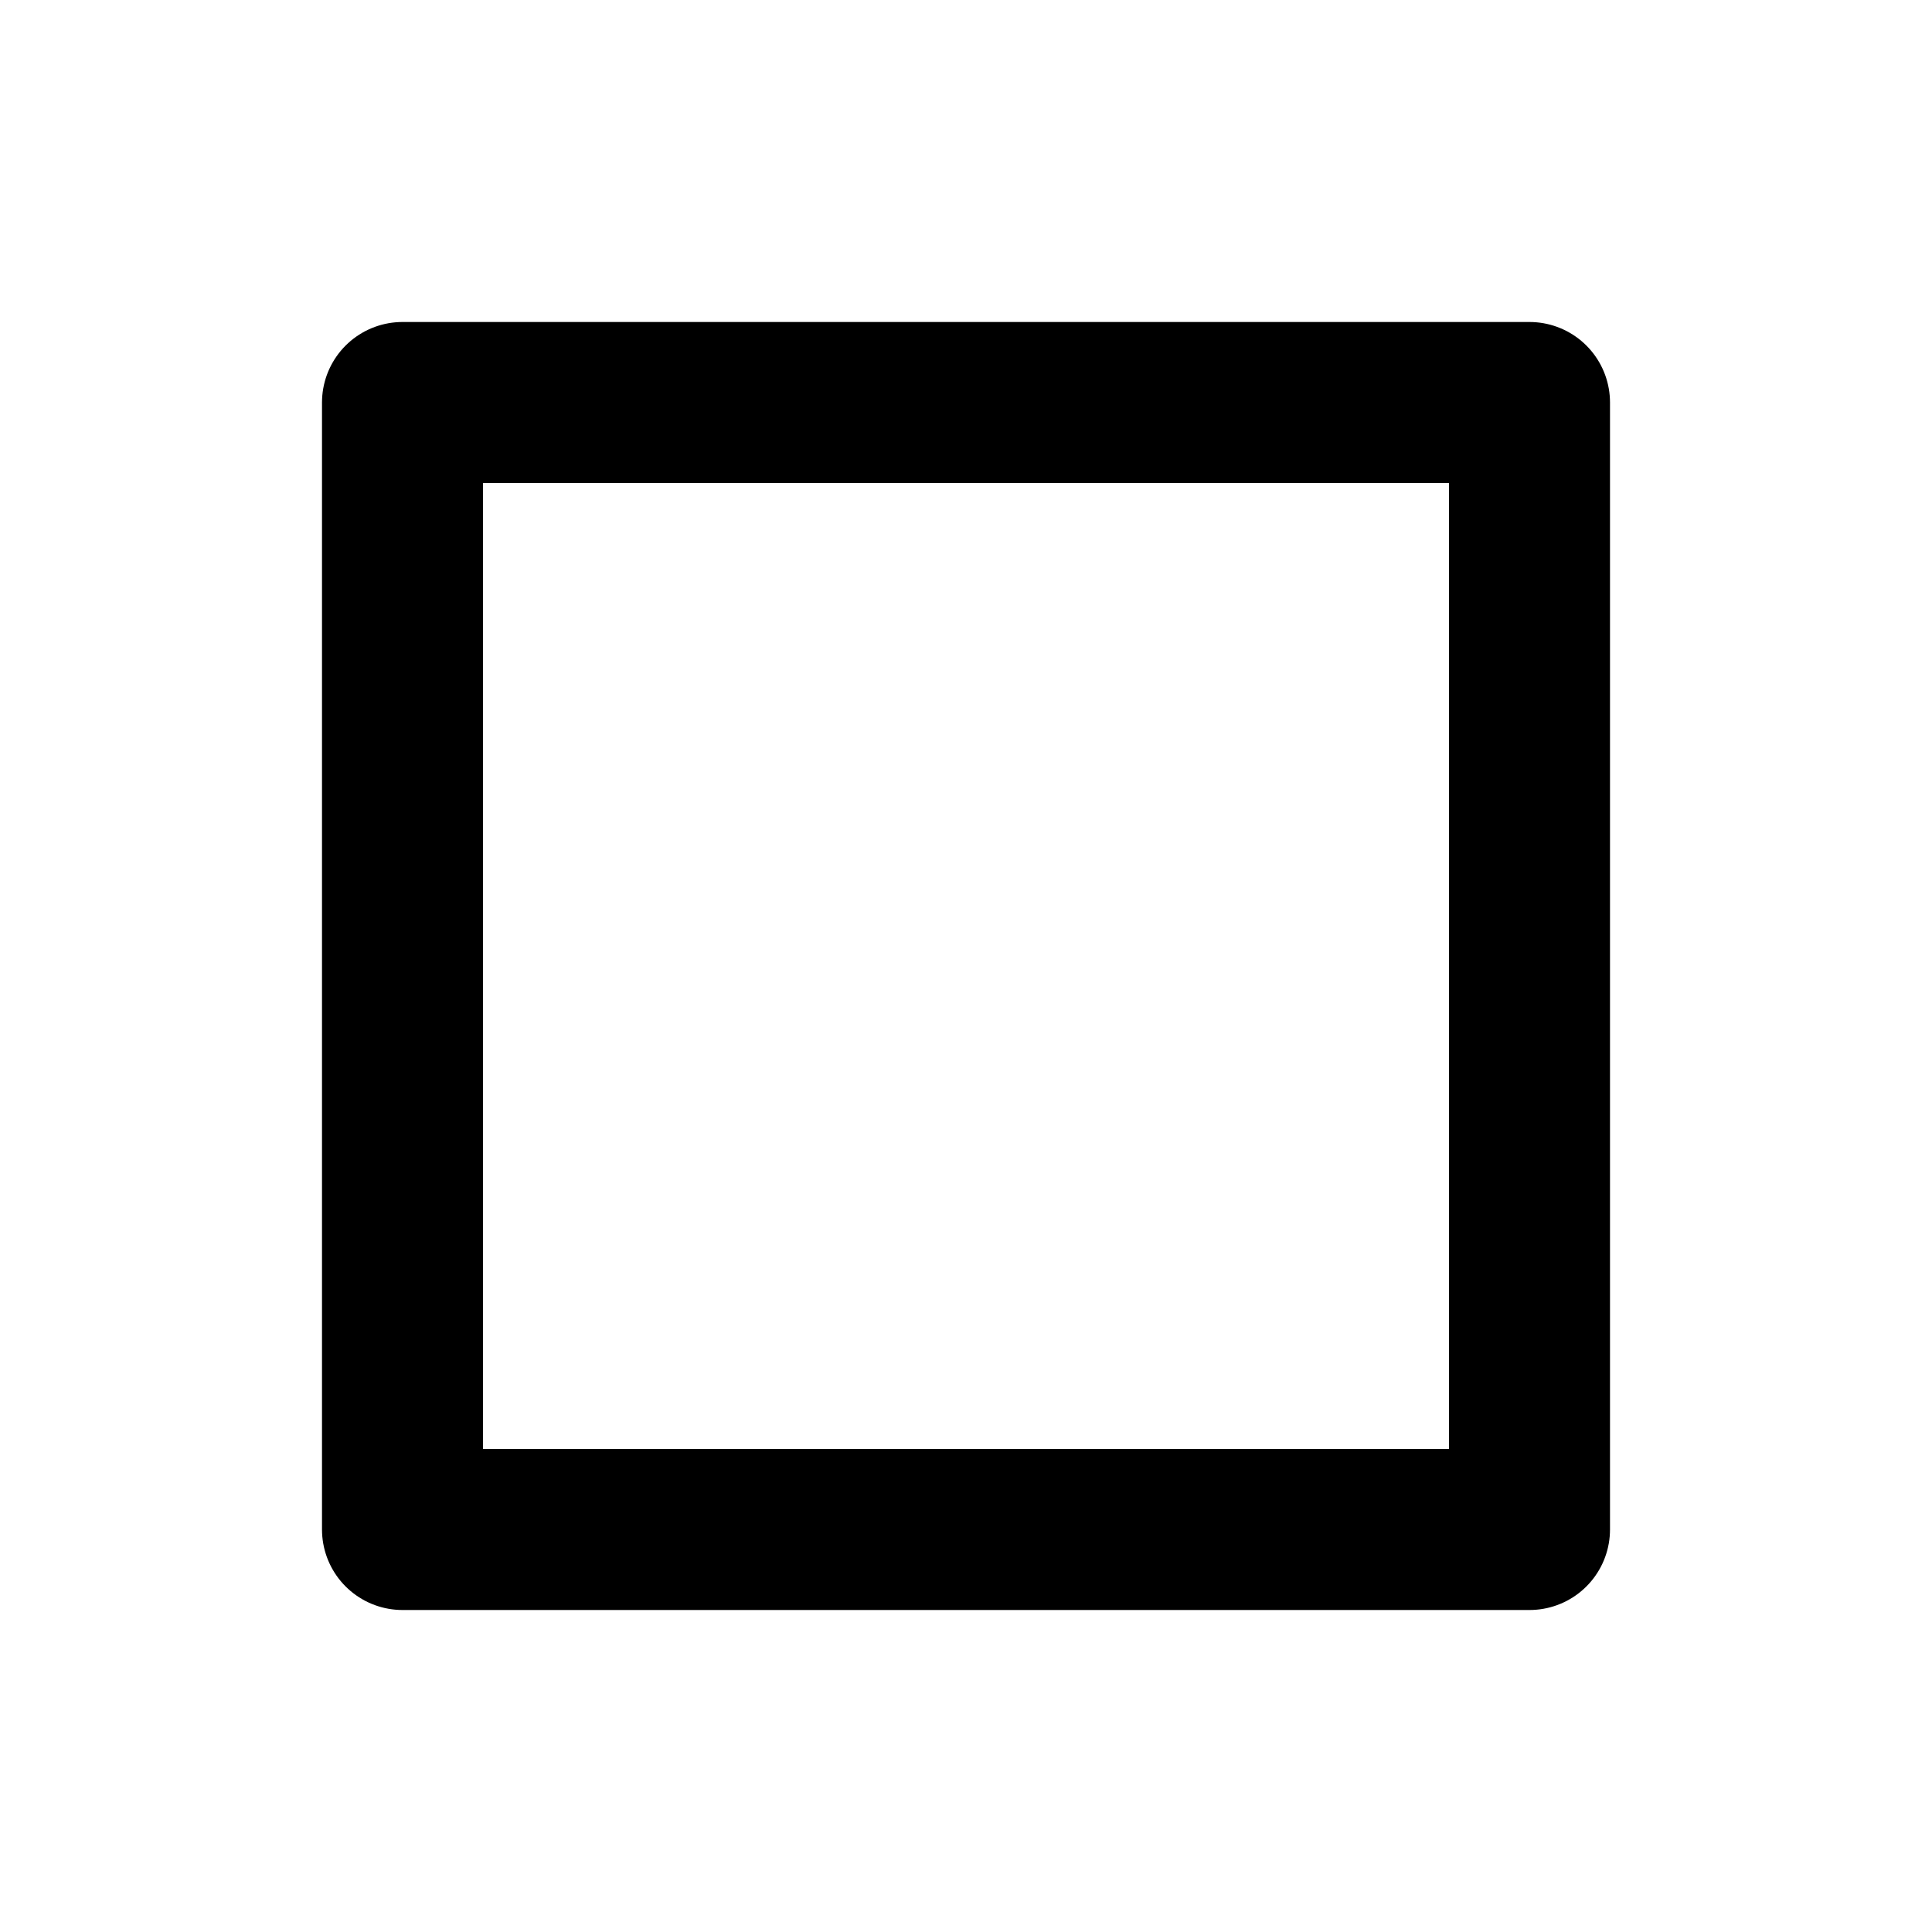
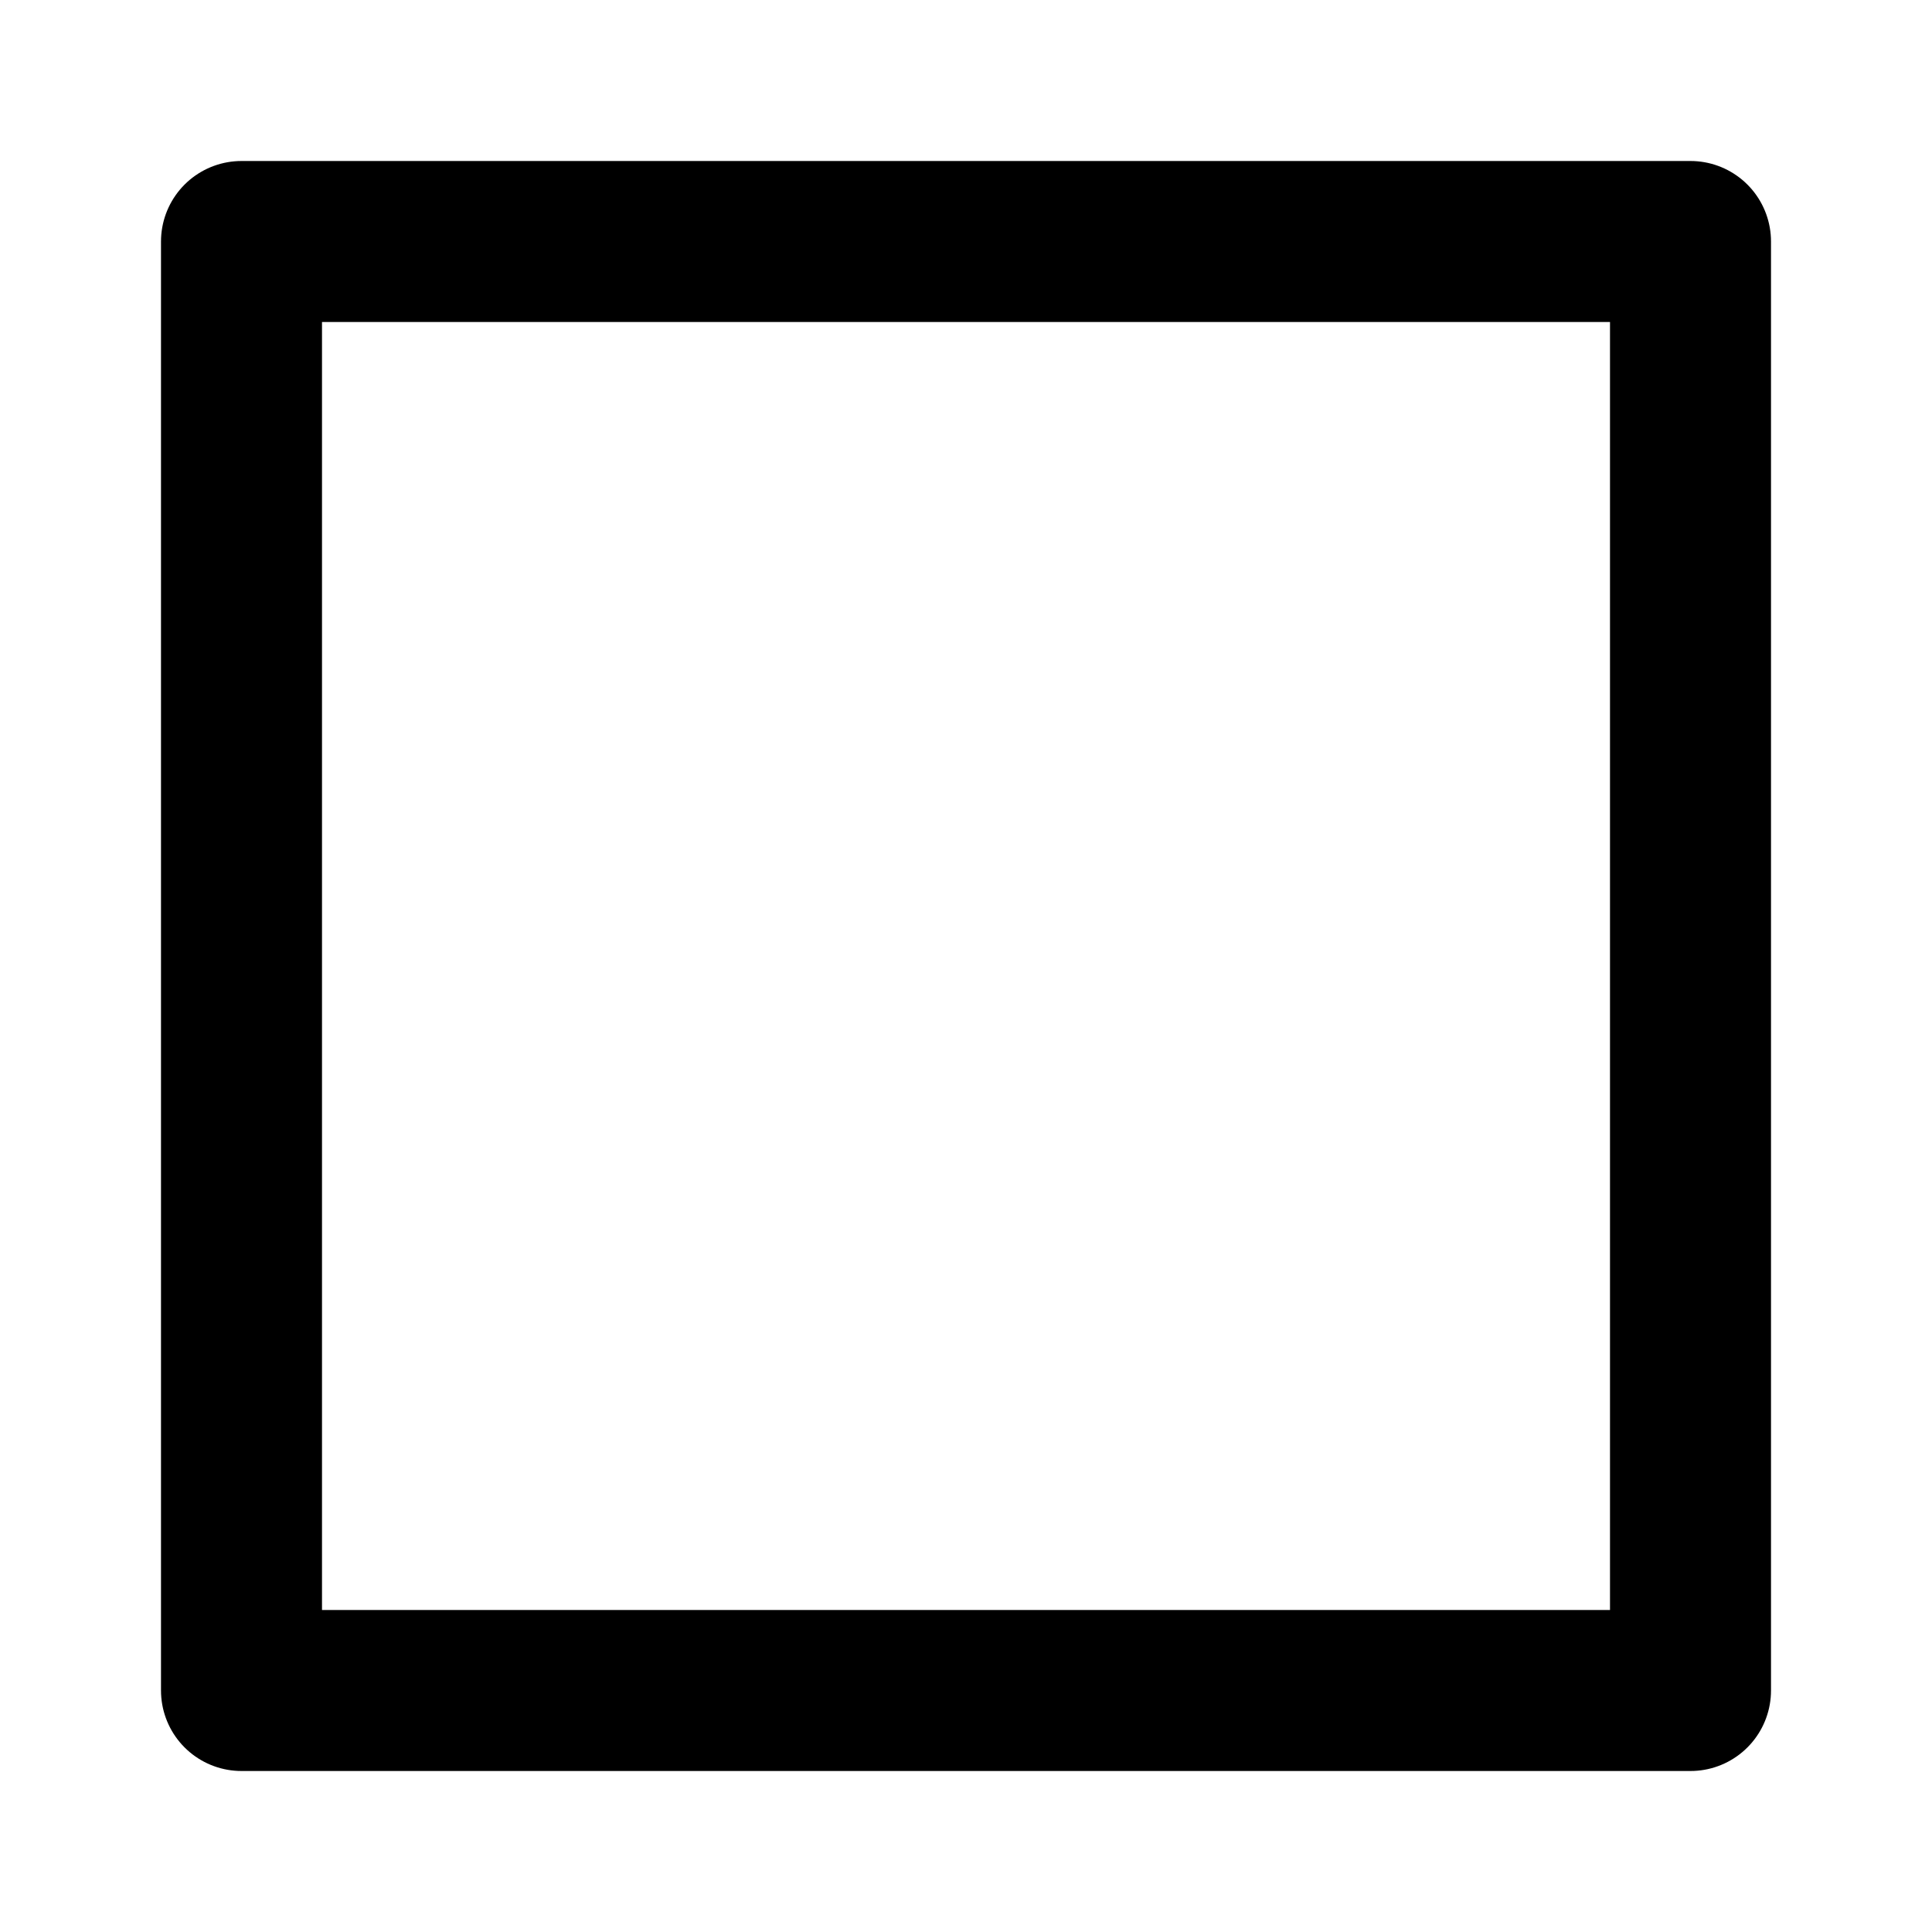
<svg xmlns="http://www.w3.org/2000/svg" width="24" height="24" viewBox="0 0 24 24" fill="none">
-   <path d="M5 5L19 5L19 19L5 19L5 5Z" stroke="black" stroke-width="2" stroke-linecap="butt" stroke-linejoin="round" />
+   <path d="M3 3L21 3L21 21L3 21Z" stroke="black" stroke-width="2" stroke-linecap="butt" stroke-linejoin="round" />
</svg>
